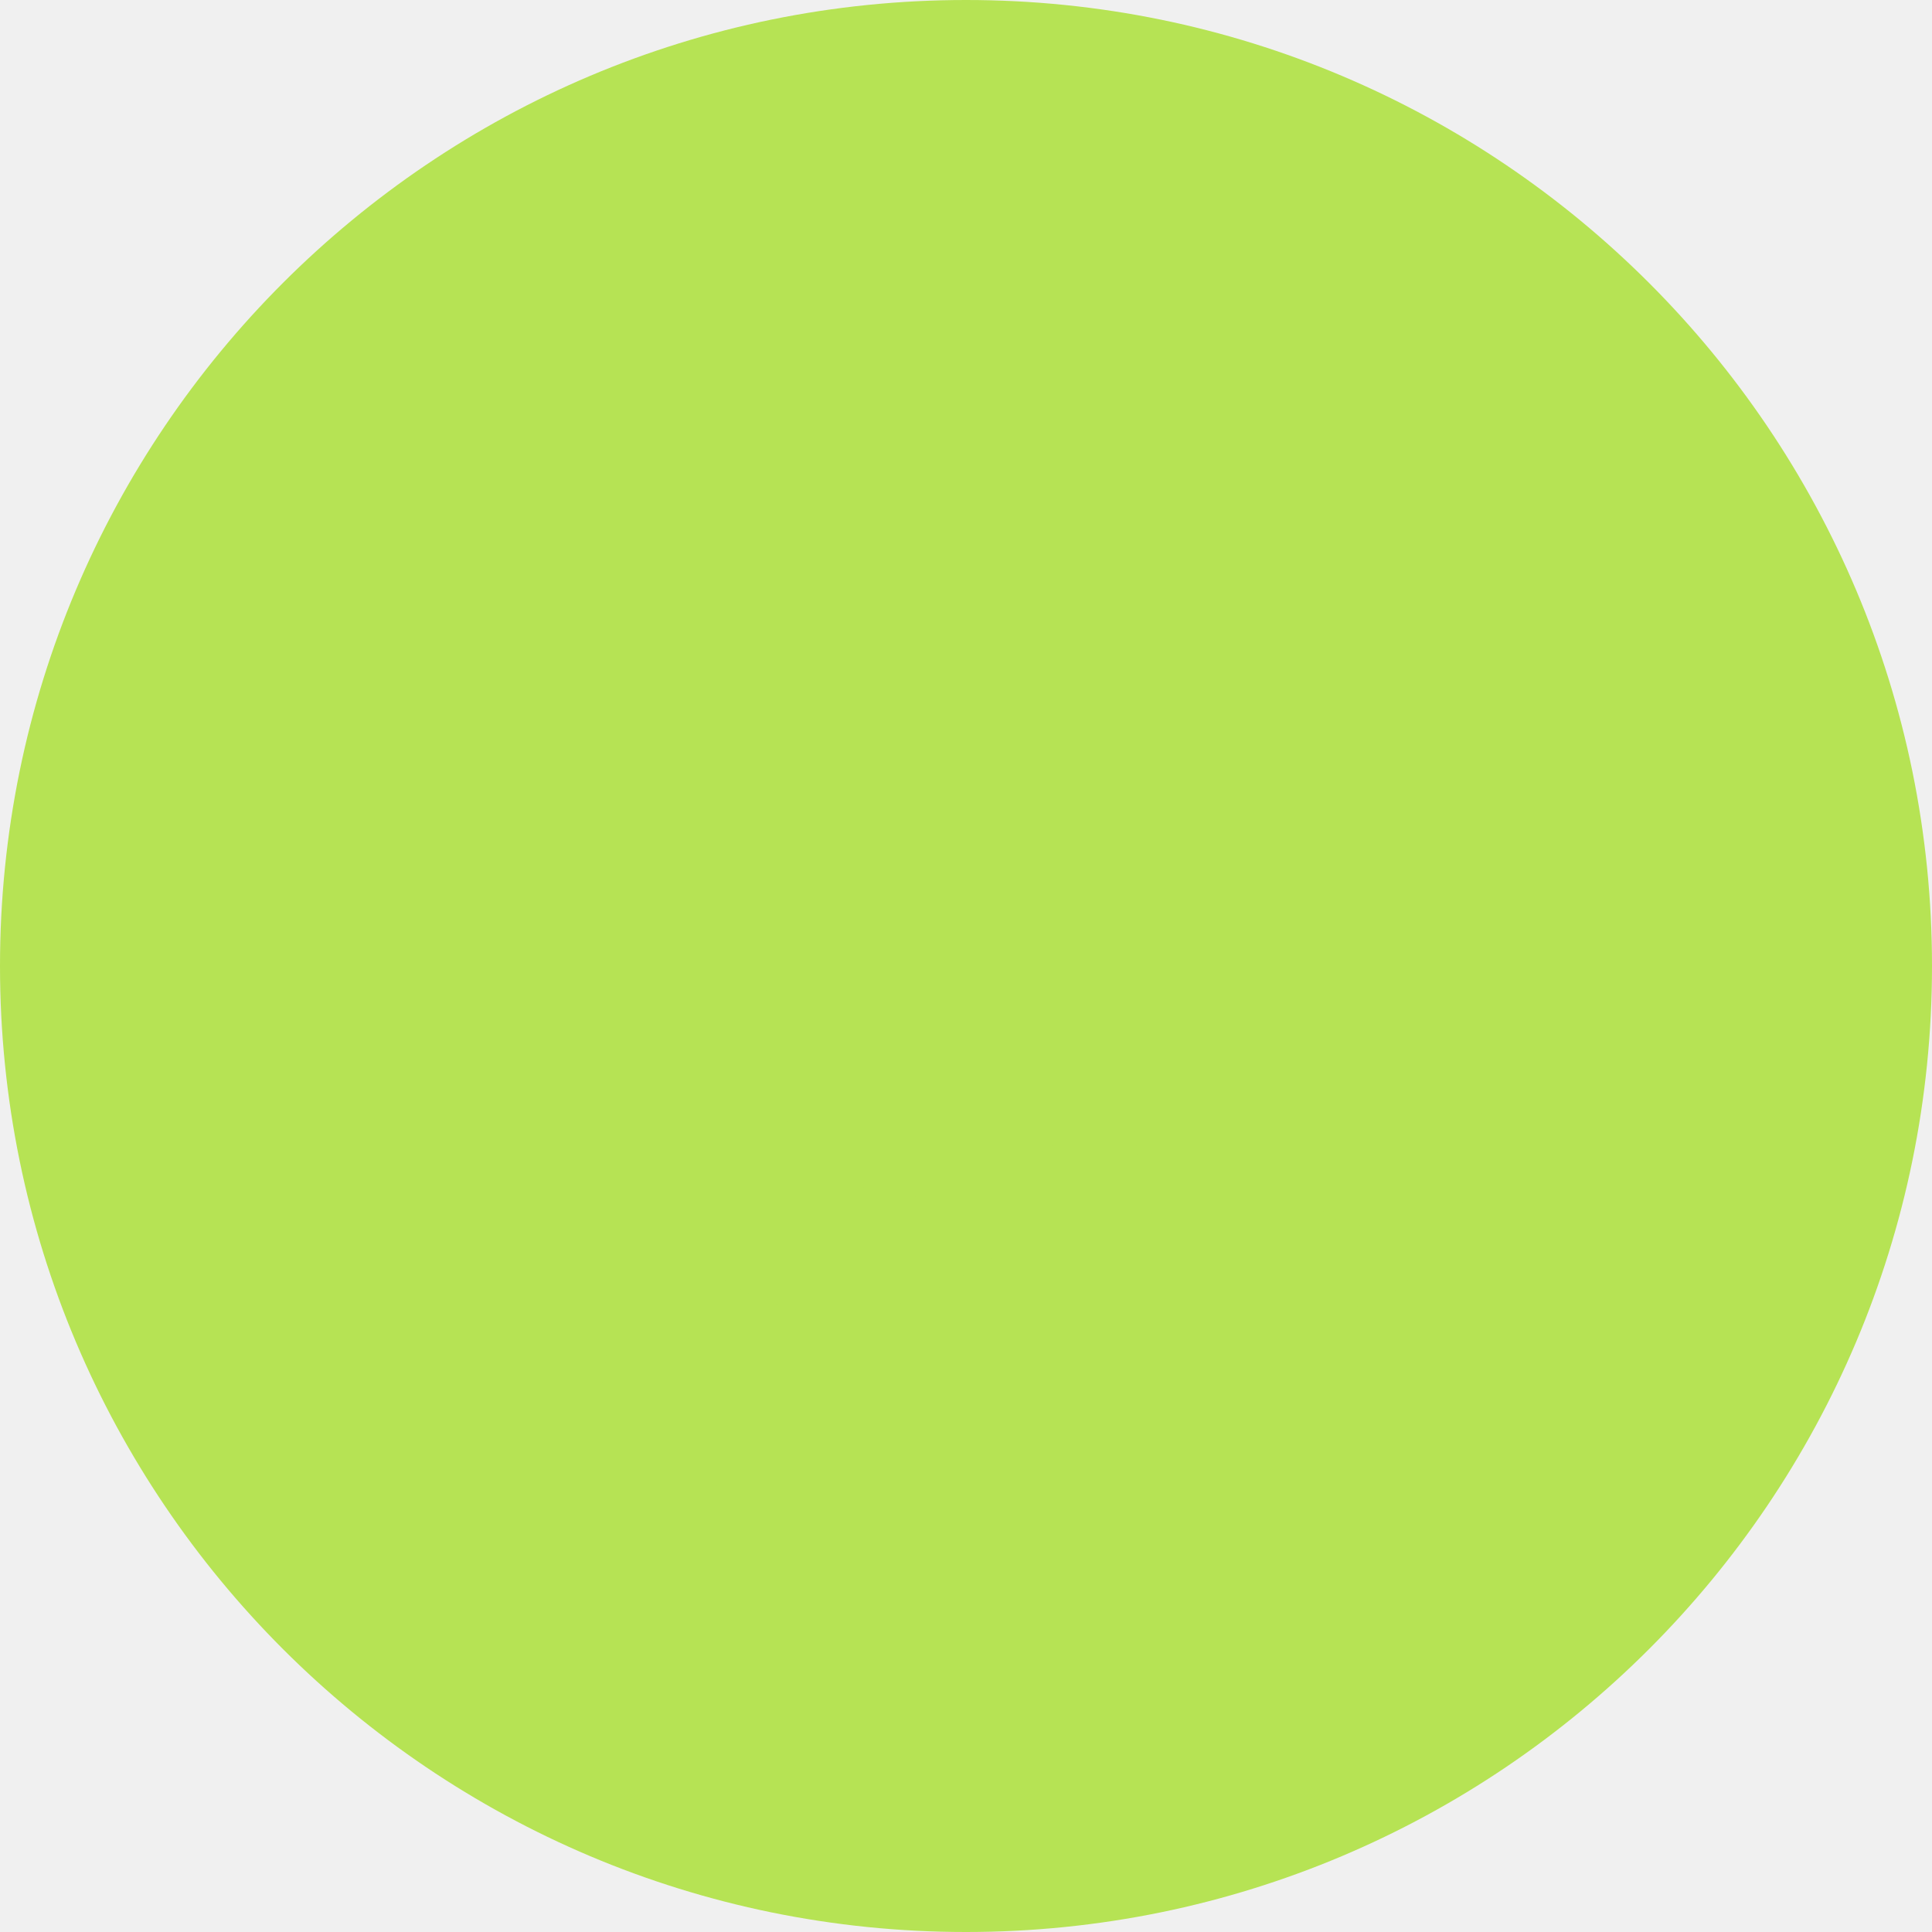
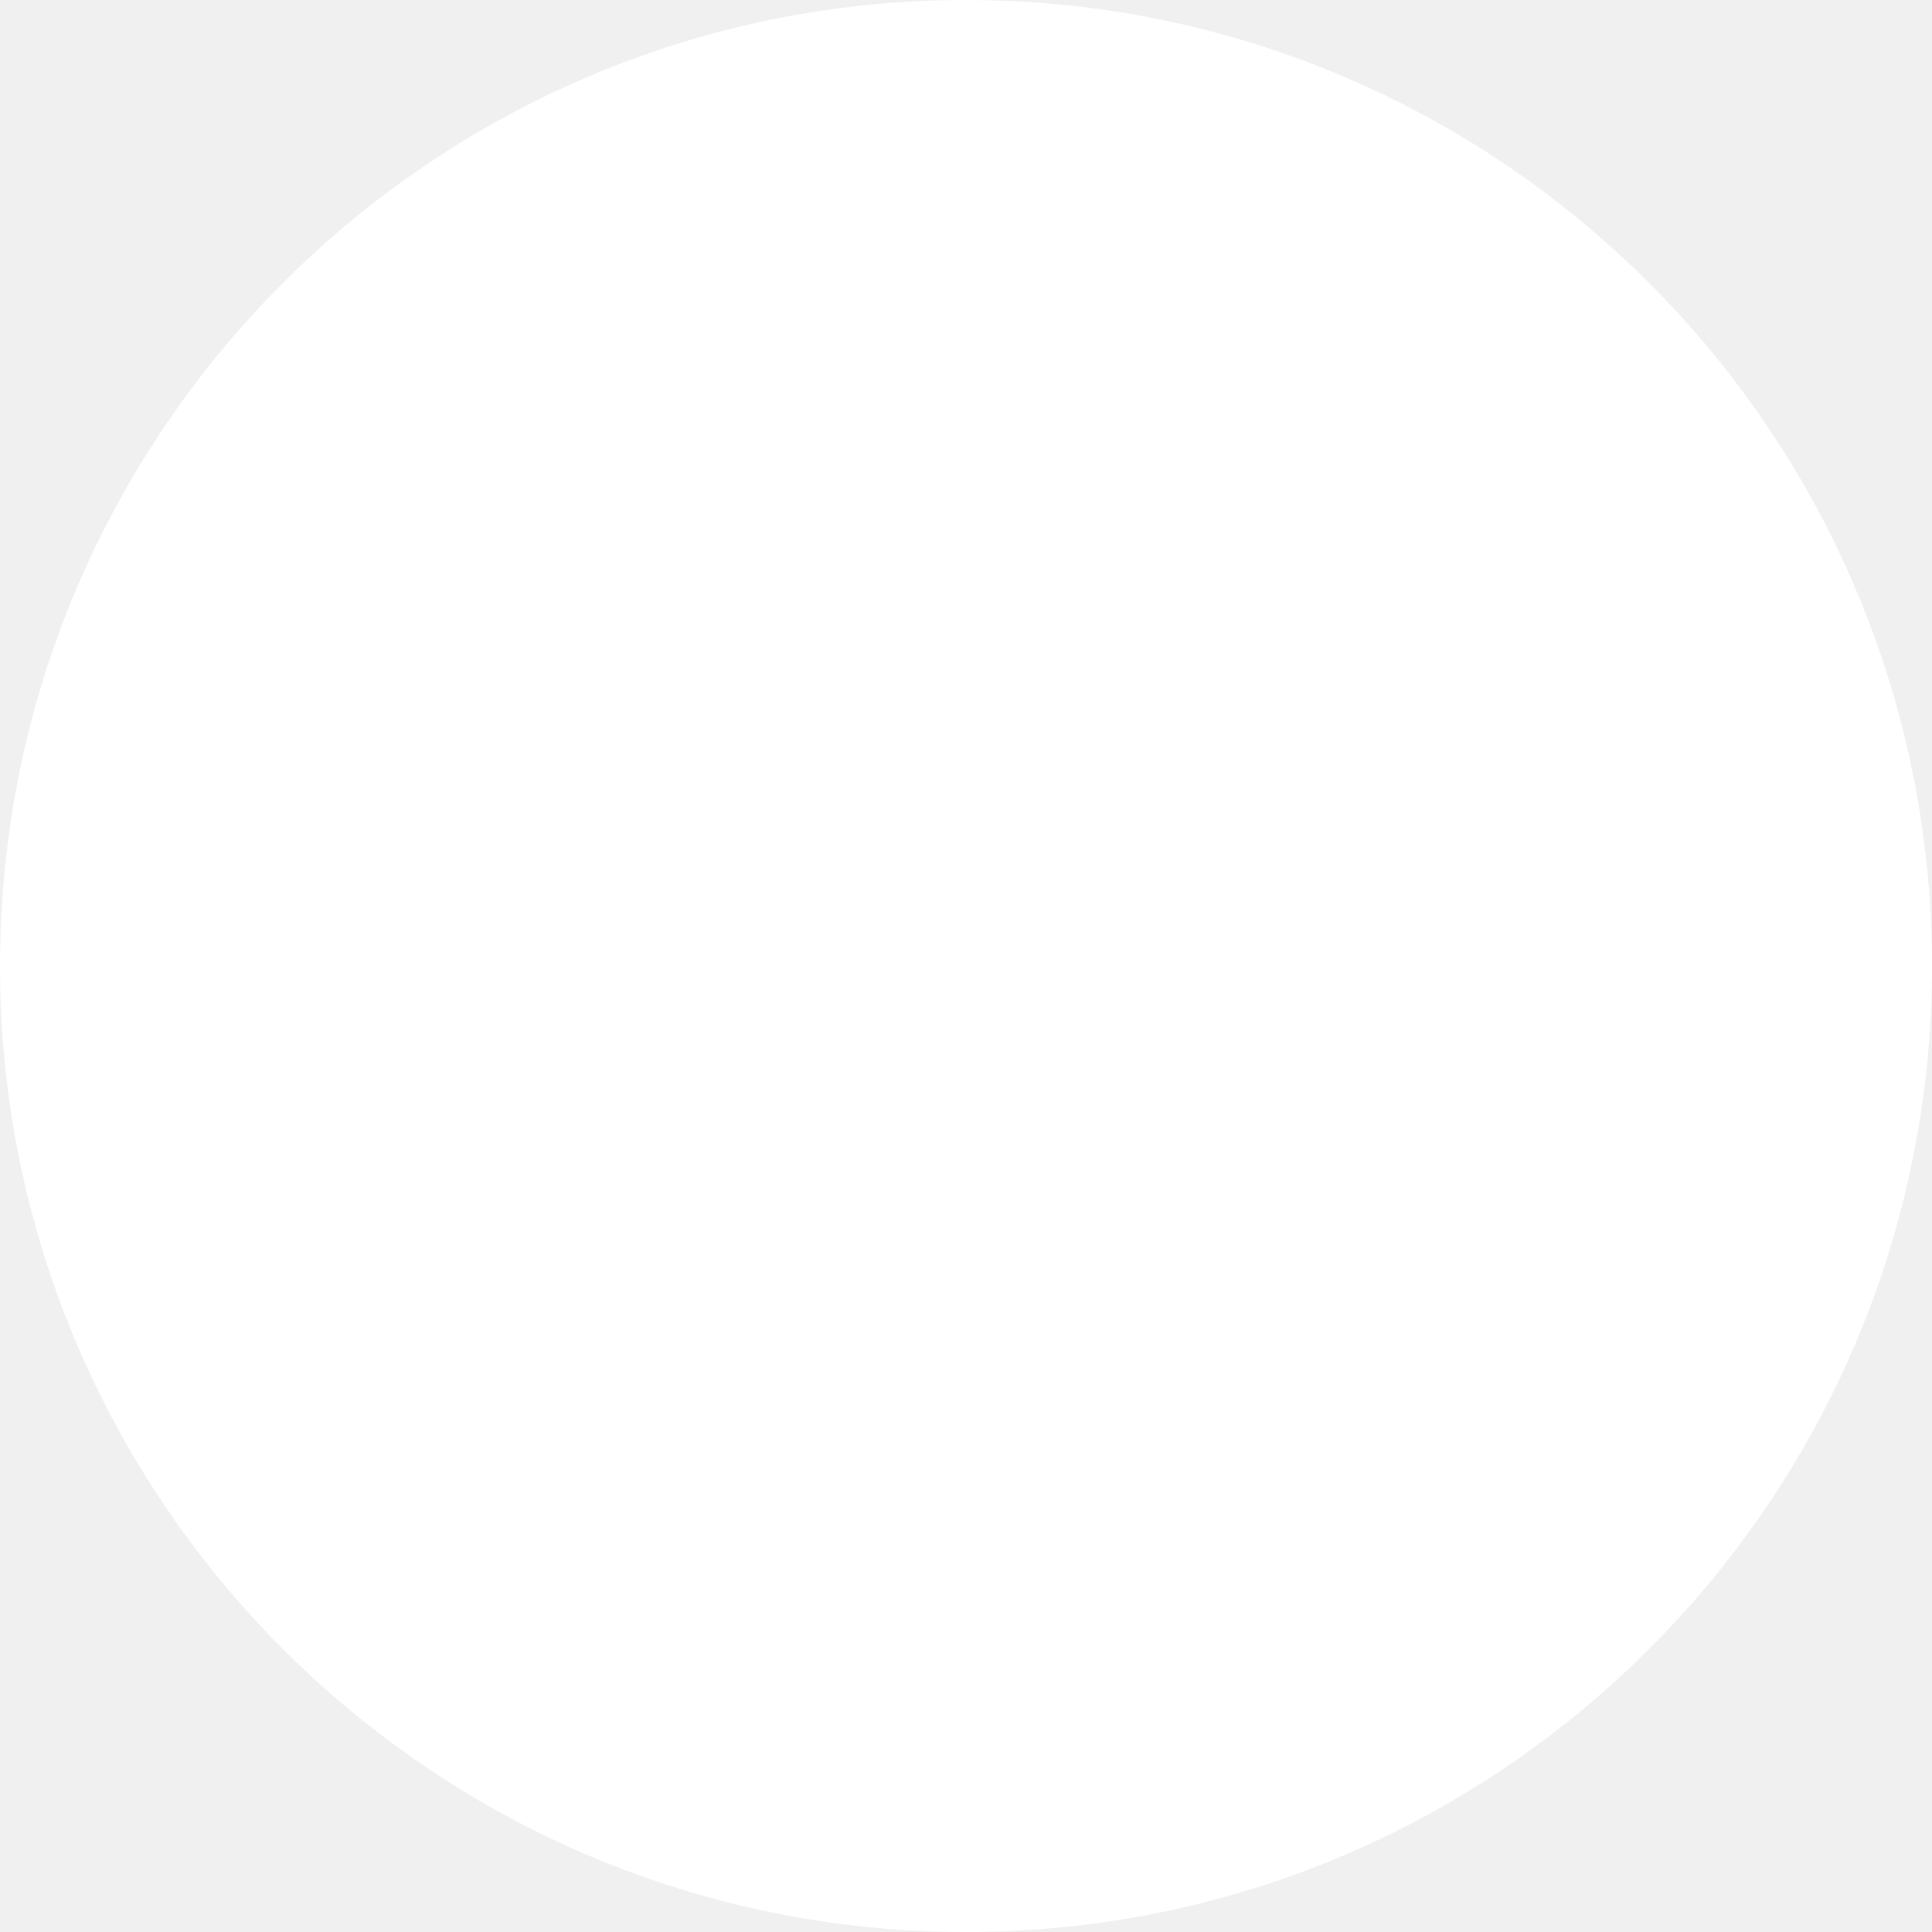
<svg xmlns="http://www.w3.org/2000/svg" version="1.1" id="Layer_1" x="0px" y="0px" width="400px" height="400px" viewBox="0 0 400 400" enable-background="new 0 0 400 400" xml:space="preserve">
  <g>
-     <circle fill="#B6E354" cx="200" cy="200" r="200" />
+     <circle fill="#FFFFFF" cx="200" cy="200" r="200" />
  </g>
  <g id="Layer_2">
</g>
  <g id="Layer_3">
    <g id="layer1" transform="translate(-256.6798,-531.7963)">
-       <path id="text5540" fill="#B6E354" d="M491.731,765.946c-23.566,25.261-44.075,37.892-61.522,37.892    c-11.197,0-21.614-4.297-31.25-12.892v10.353c0,11.979,1.822,24.022,5.469,36.133c4.167,13.41,6.25,22.266,6.25,26.562    c0,5.988-1.888,10.938-5.664,14.844c-3.775,3.906-8.463,5.858-14.062,5.858c-5.729,0-10.285-2.278-13.672-6.836    c-3.385-4.558-5.078-10.026-5.078-16.405c0-4.688,1.693-13.151,5.078-25.392c3.906-13.542,5.859-26.692,5.859-39.453V619.461    h32.227v115.82c0,11.719,1.011,20.312,3.027,25.781c2.019,5.469,5.6,9.93,10.742,13.379c5.144,3.45,10.971,5.176,17.479,5.176    c11.589,0,26.628-7.941,45.117-23.828V619.461h32.422v135.742c0,11.459,1.172,19.368,3.517,23.73    c2.344,4.361,6.314,6.543,11.914,6.543c8.854,0,14.583-8.659,17.188-25.977h7.031c-2.476,29.558-14.975,44.336-37.5,44.336    c-9.767,0-17.871-3.289-24.316-9.863C495.541,787.397,492.121,778.055,491.731,765.946L491.731,765.946z" />
+       <path id="text5540" fill="#FFFFFF" d="M491.731,765.946c-23.566,25.261-44.075,37.892-61.522,37.892    c-11.197,0-21.614-4.297-31.25-12.892v10.353c0,11.979,1.822,24.022,5.469,36.133c4.167,13.41,6.25,22.266,6.25,26.562    c0,5.988-1.888,10.938-5.664,14.844c-3.775,3.906-8.463,5.858-14.062,5.858c-5.729,0-10.285-2.278-13.672-6.836    c-3.385-4.558-5.078-10.026-5.078-16.405c0-4.688,1.693-13.151,5.078-25.392c3.906-13.542,5.859-26.692,5.859-39.453V619.461    h32.227v115.82c0,11.719,1.011,20.312,3.027,25.781c2.019,5.469,5.6,9.93,10.742,13.379c5.144,3.45,10.971,5.176,17.479,5.176    c11.589,0,26.628-7.941,45.117-23.828V619.461h32.422v135.742c0,11.459,1.172,19.368,3.517,23.73    c2.344,4.361,6.314,6.543,11.914,6.543c8.854,0,14.583-8.659,17.188-25.977h7.031c-2.476,29.558-14.975,44.336-37.5,44.336    c-9.767,0-17.871-3.289-24.316-9.863C495.541,787.397,492.121,778.055,491.731,765.946L491.731,765.946z" />
    </g>
  </g>
</svg>
